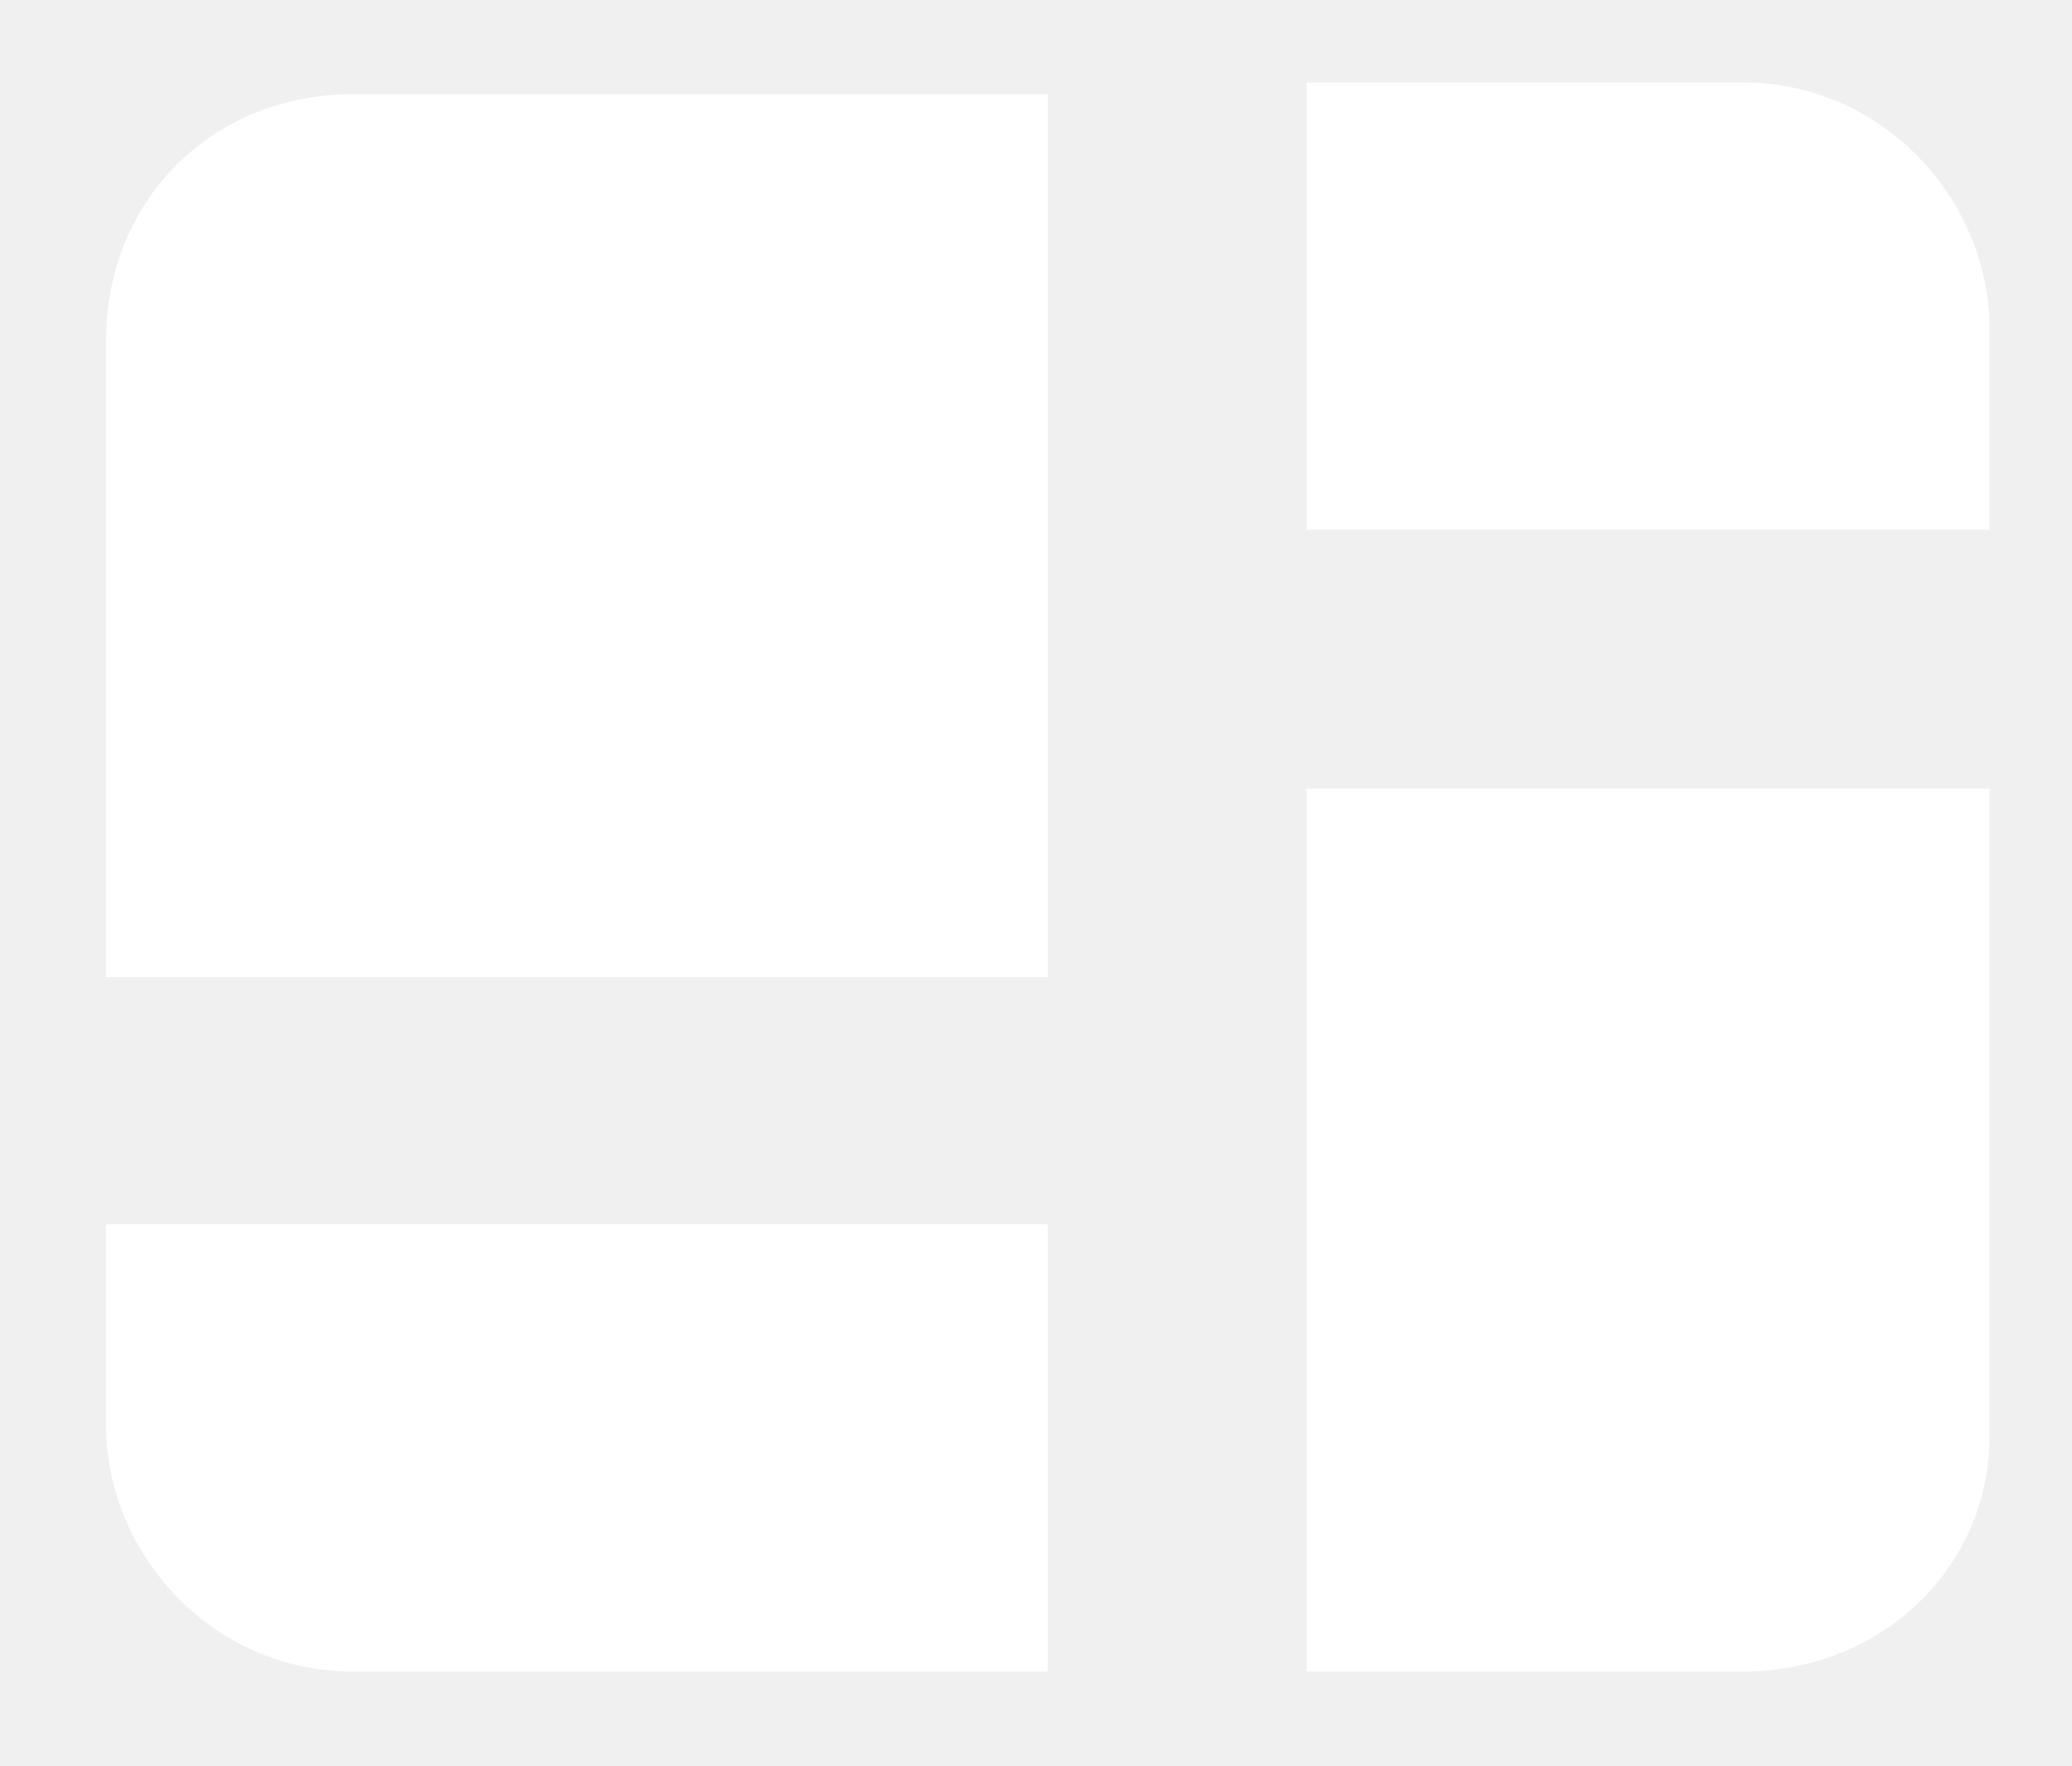
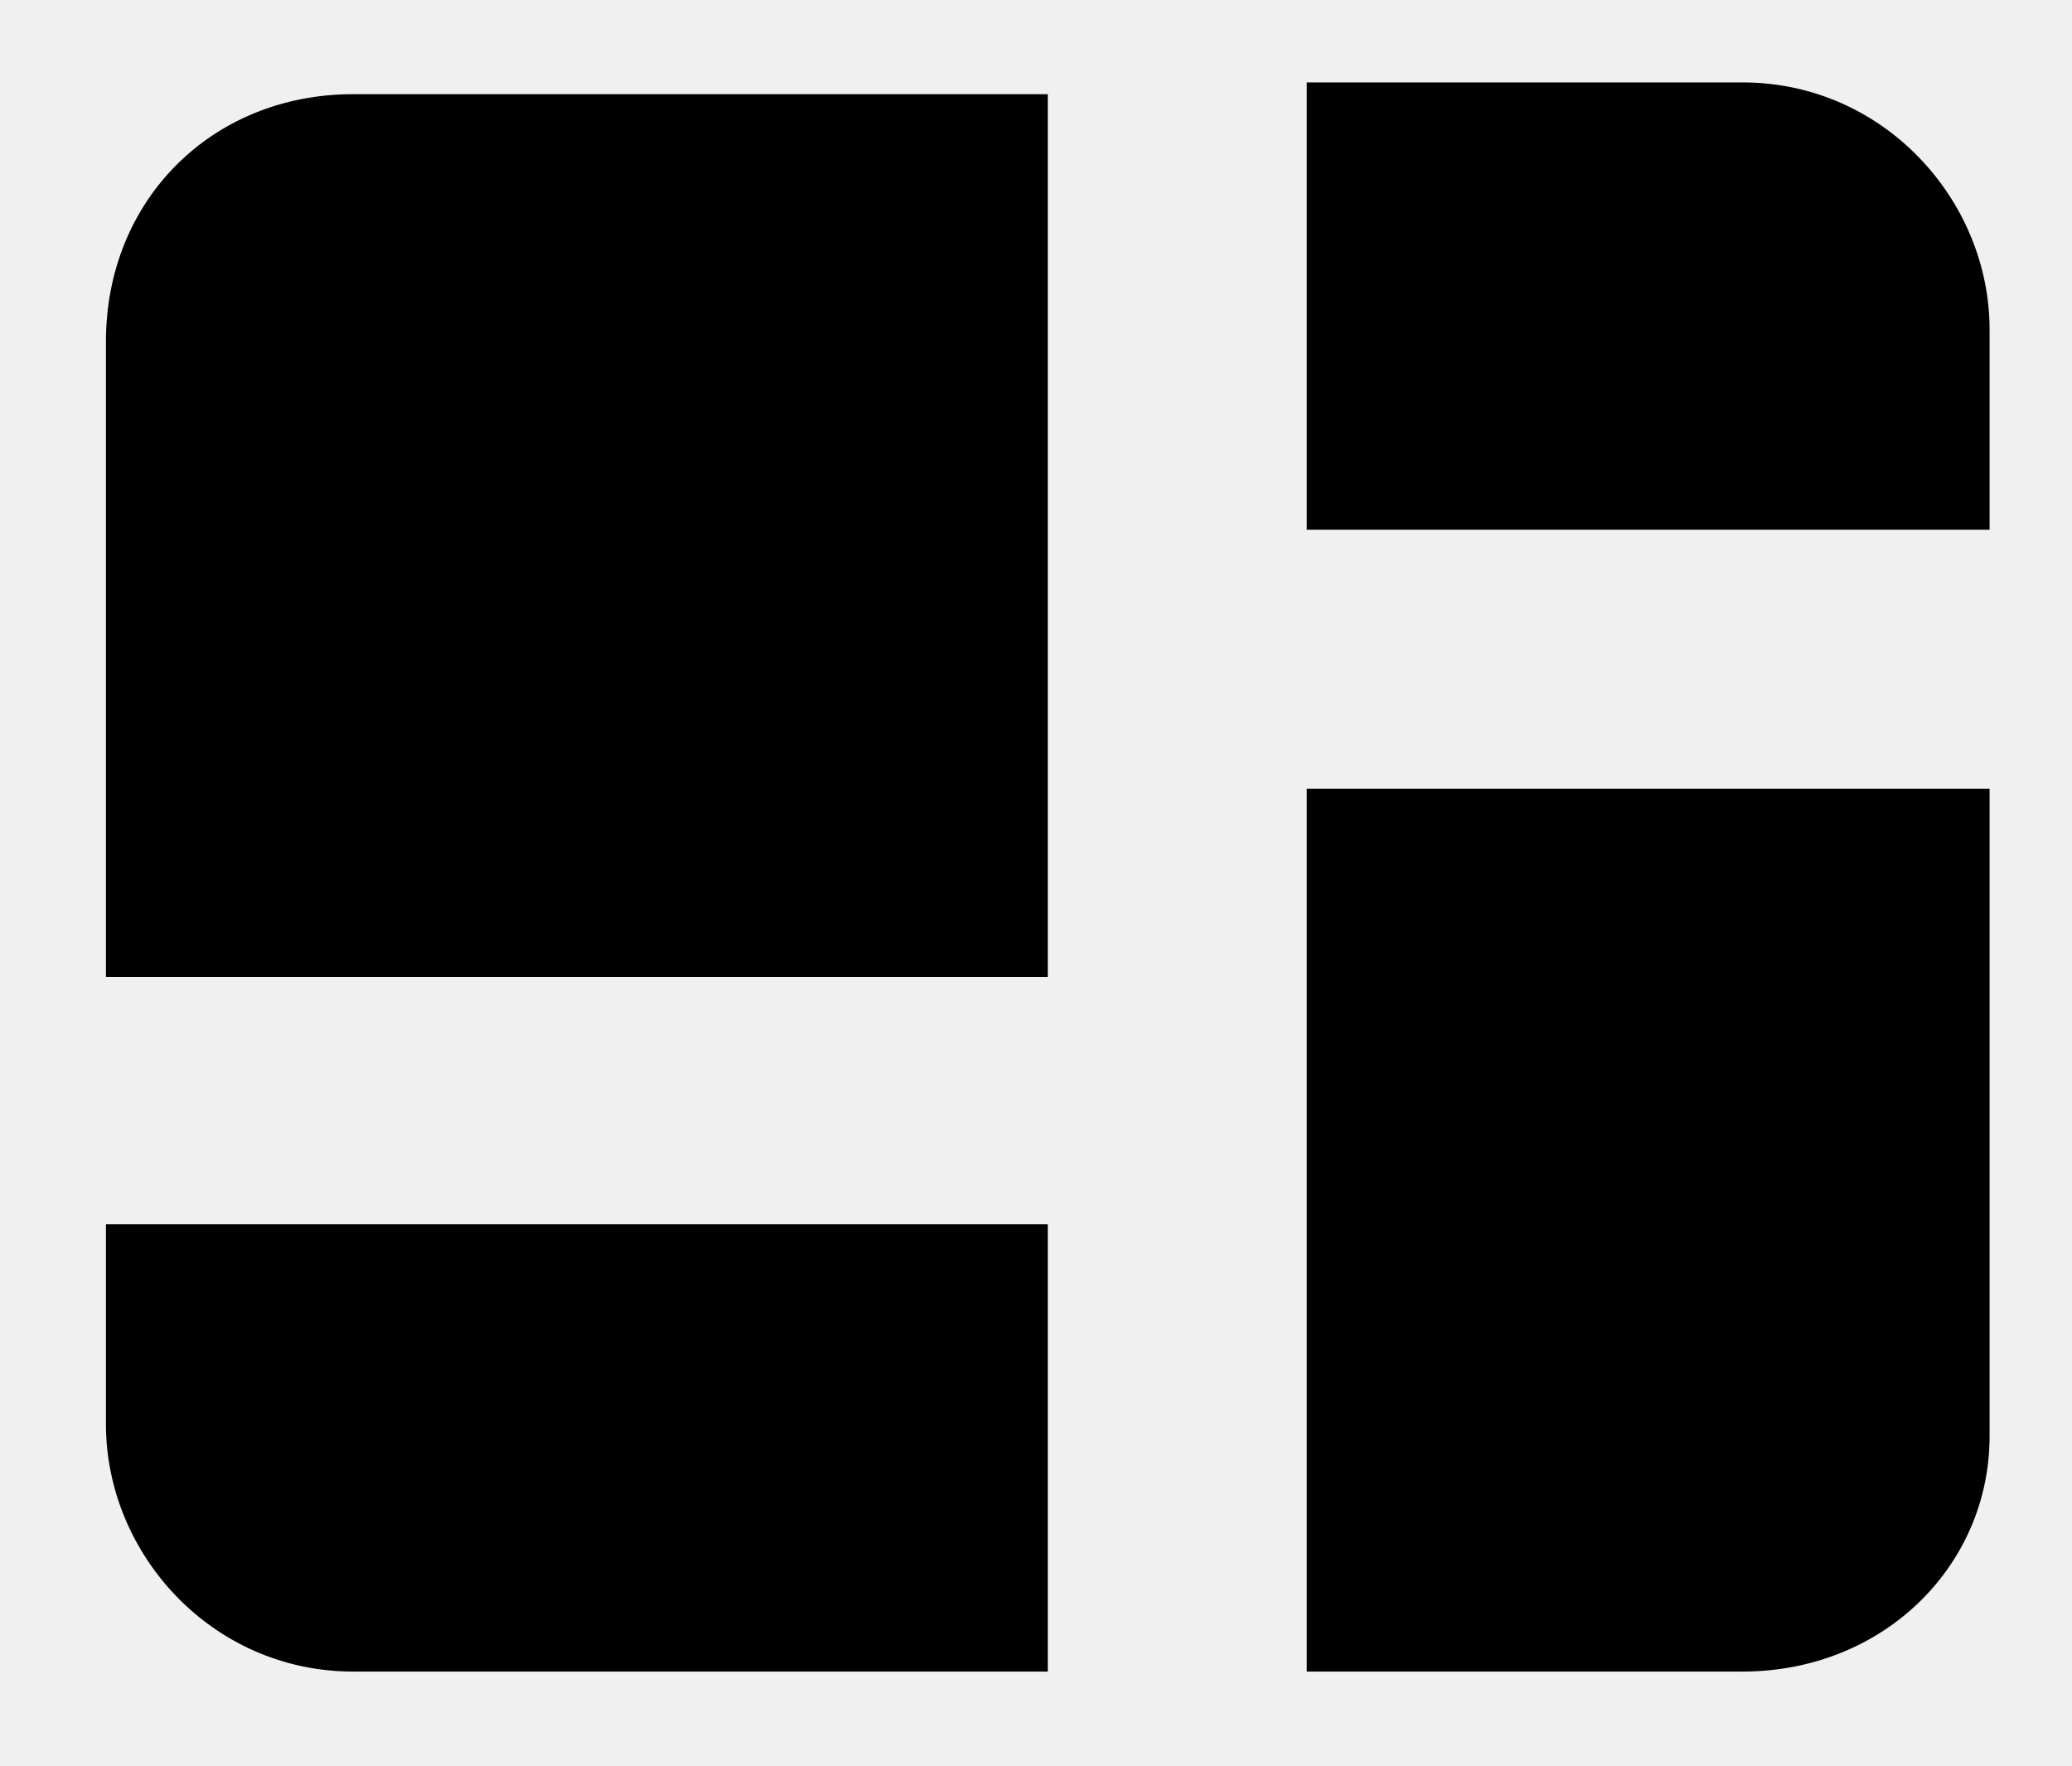
<svg xmlns="http://www.w3.org/2000/svg" version="1.1" id="Layer_1" x="0px" y="0px" viewBox="0 0 17.6 15" style="enable-background:new 0 0 17.6 15;" xml:space="preserve">
  <style type="text/css">
- 	.st0{fill:#FFFFFF;}
+ 	.st0{fill:#000;}
</style>
  <path class="st0" d="M16.9,4.5L16.9,4.5h-5.8V0.7h3.7c1.2,0,2.1,1,2.1,2.1V4.5L16.9,4.5z M8.9,8.3L8.9,8.3h-8V2.9  c0-1.2,0.9-2.1,2.1-2.1h5.9V8.3L8.9,8.3z M8.9,14.2L8.9,14.2H3c-1.2,0-2.1-1-2.1-2.1v-1.7h8V14.2L8.9,14.2z M14.8,14.2h-3.7V6.7h5.8  v5.5C16.9,13.3,16,14.2,14.8,14.2z" />
</svg>
